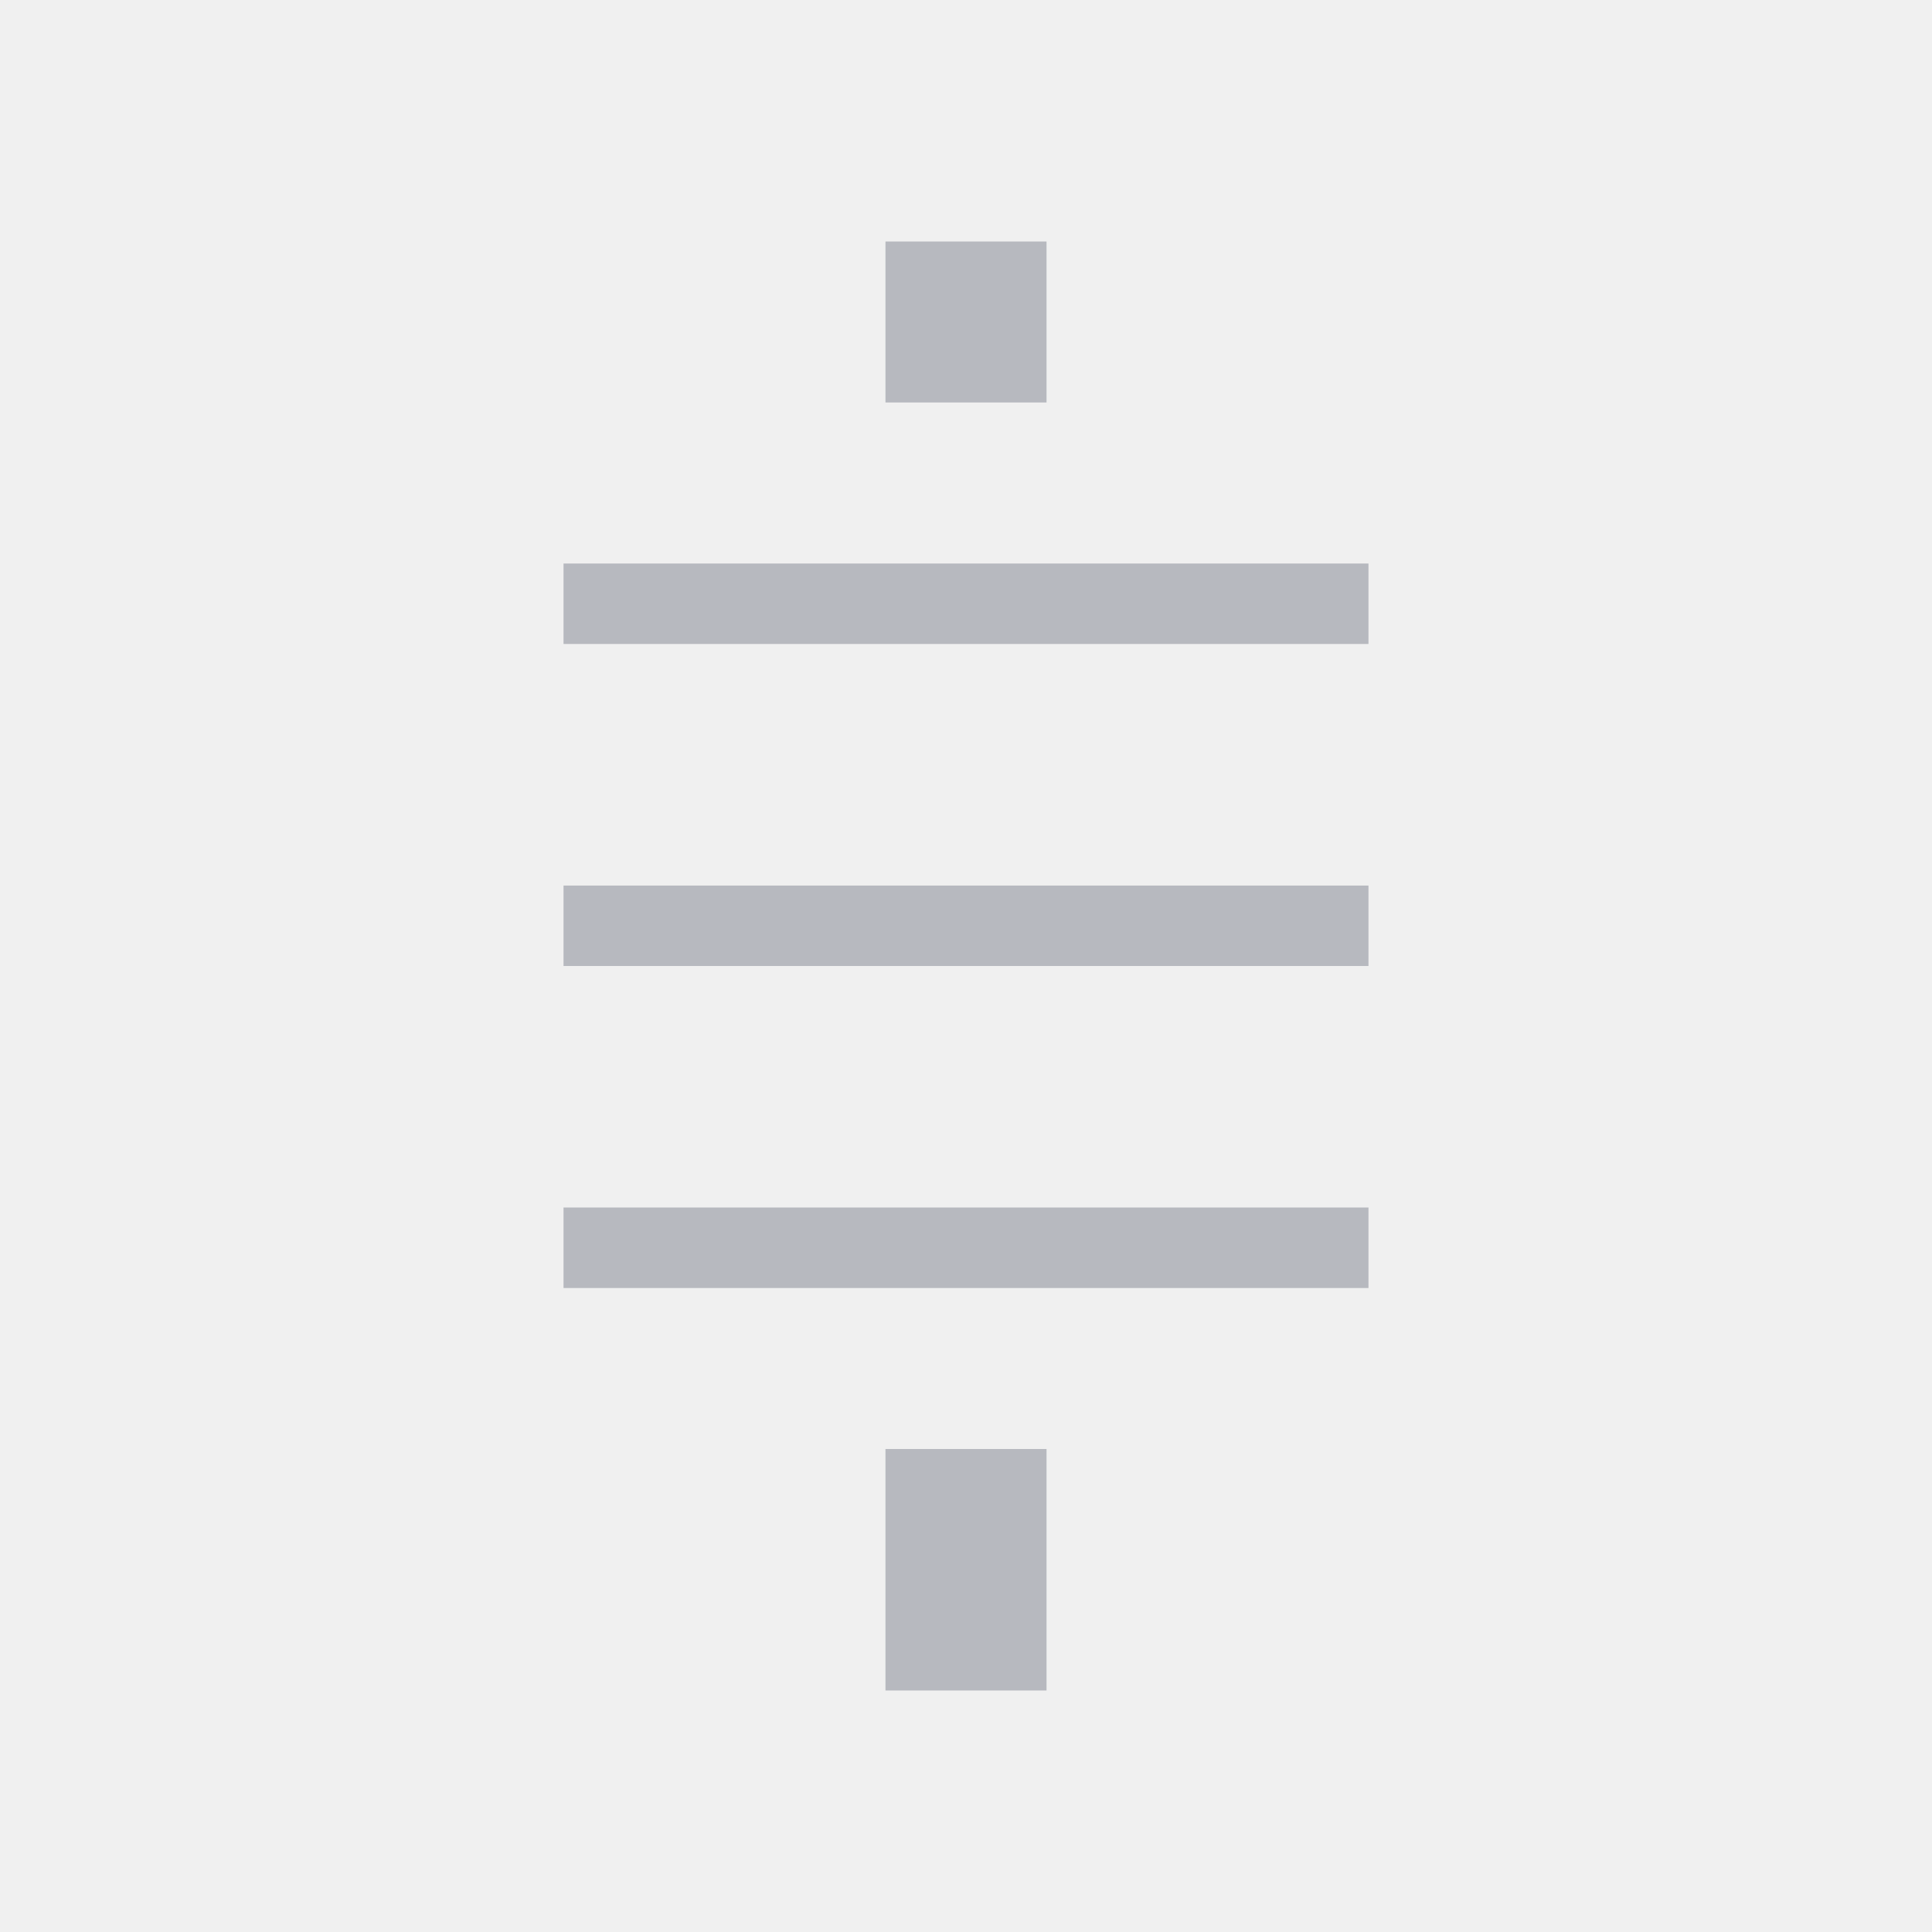
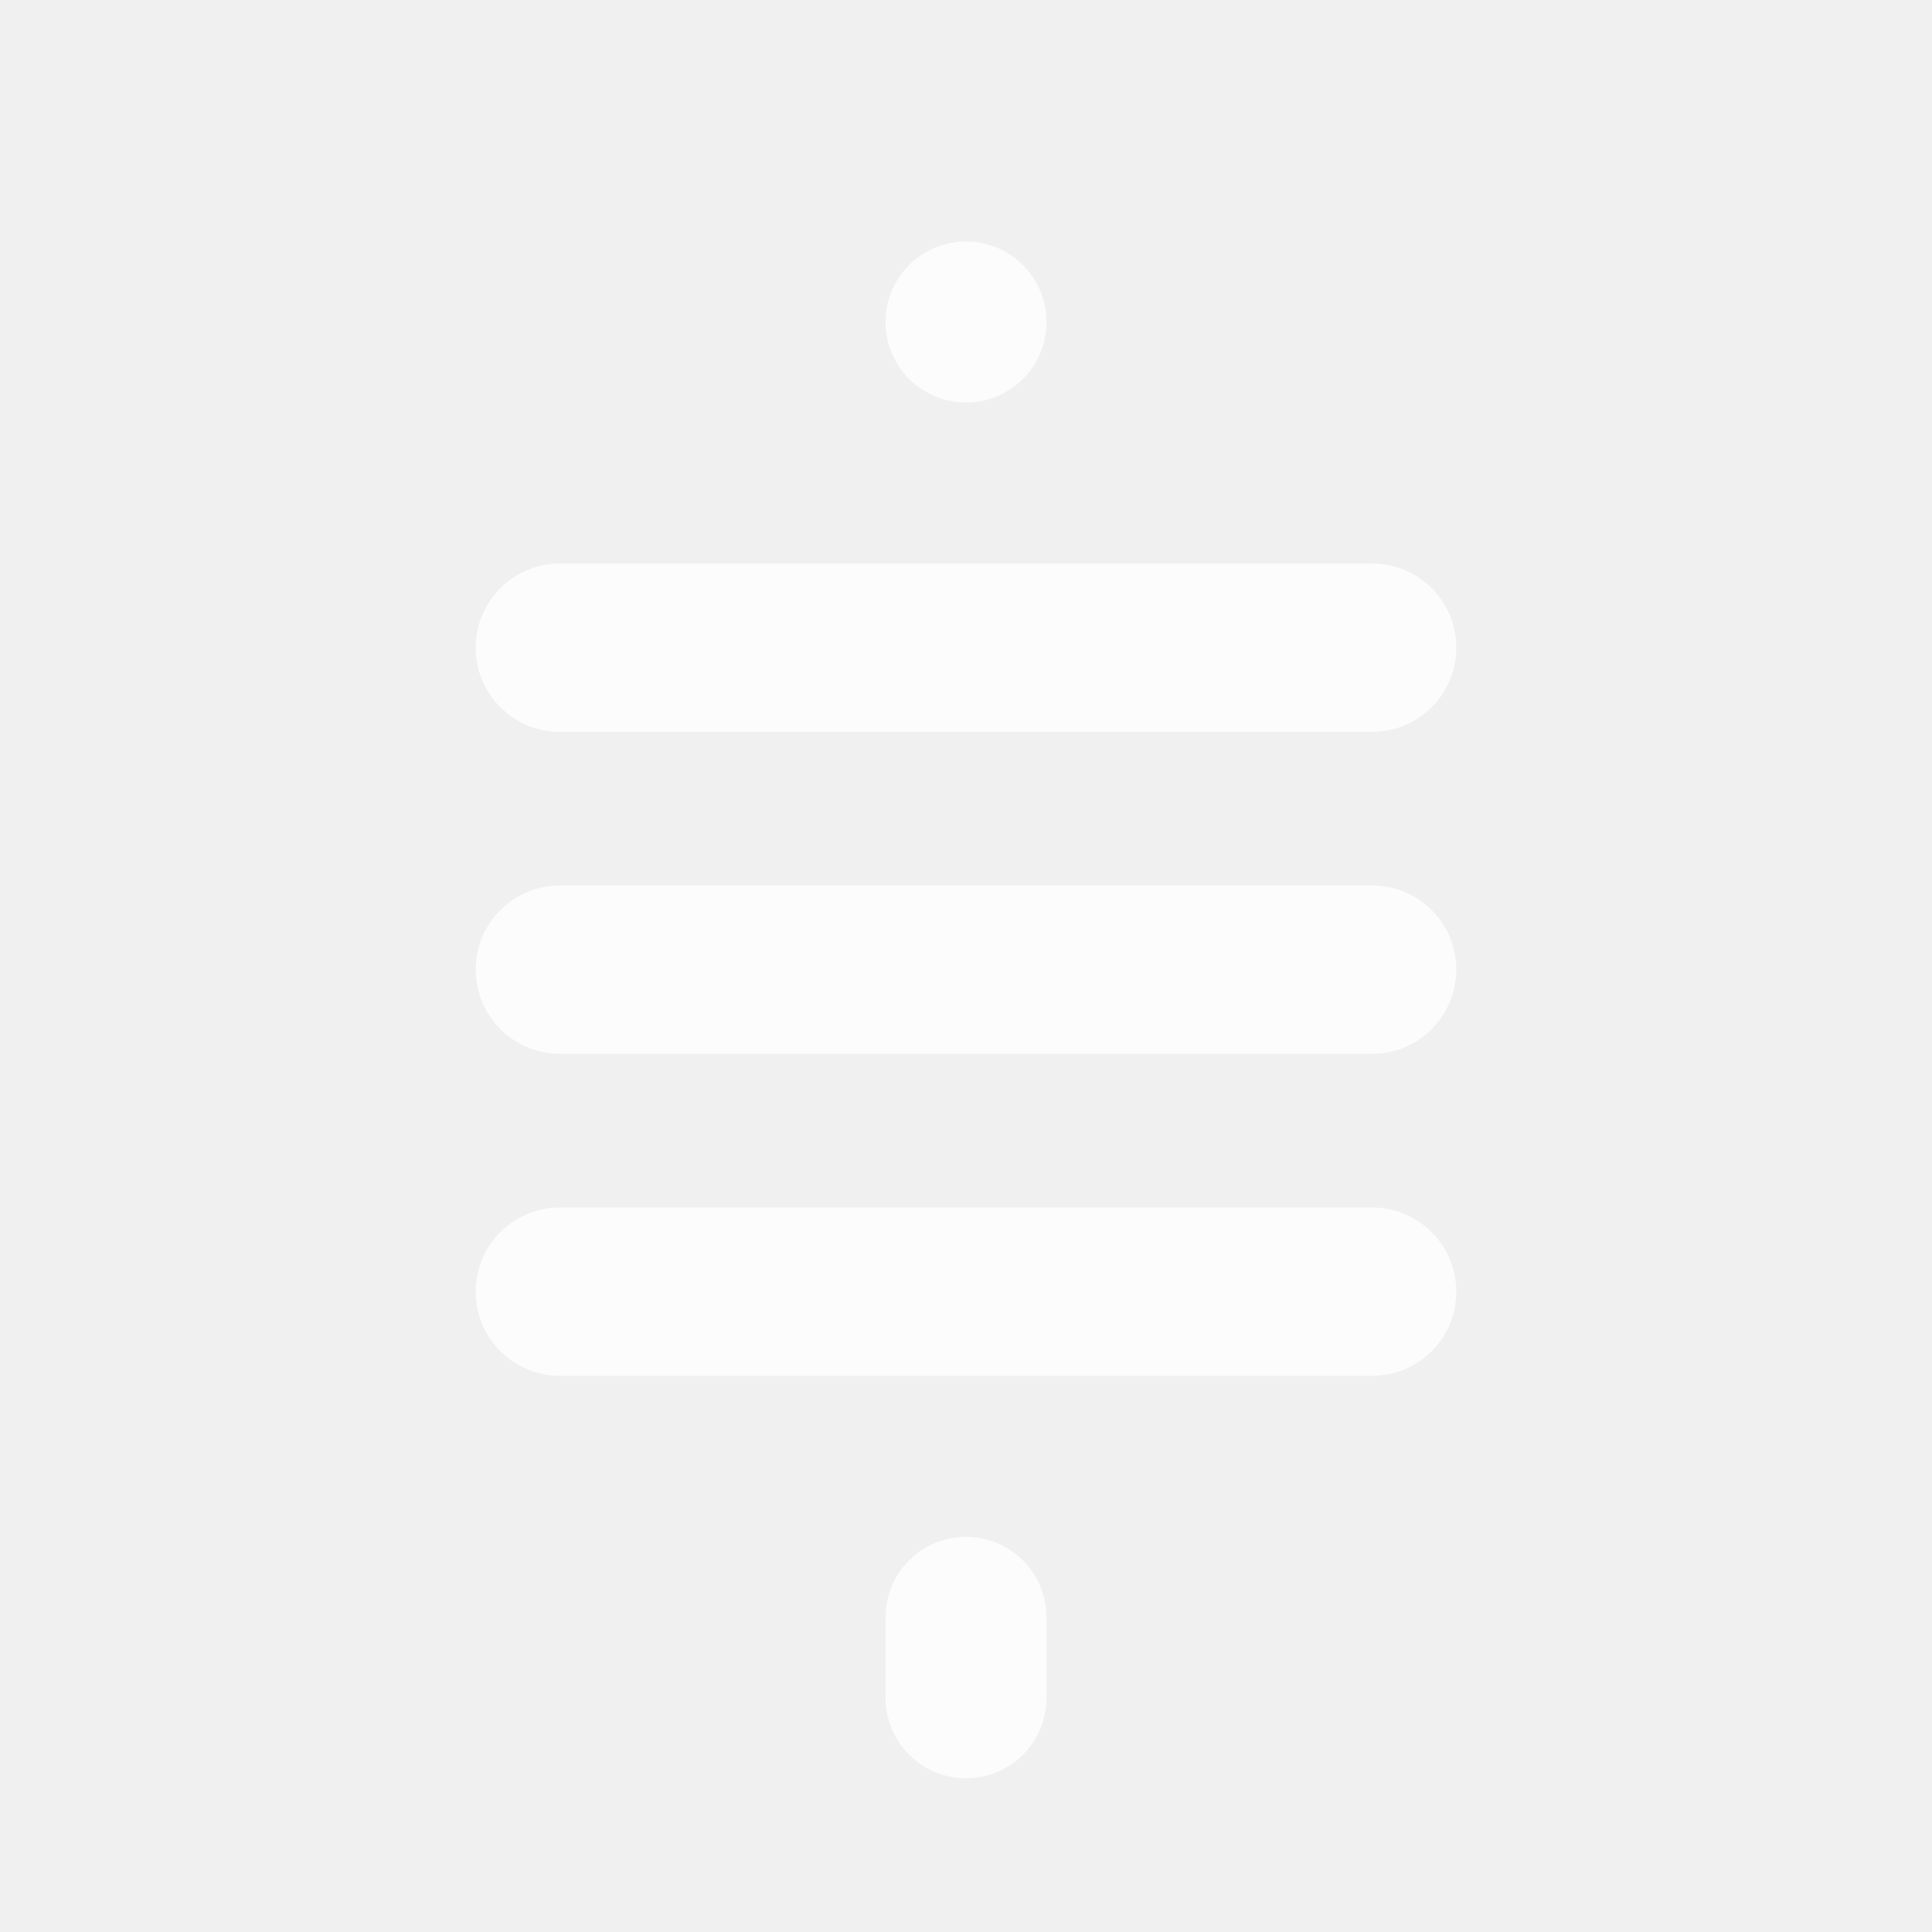
<svg xmlns="http://www.w3.org/2000/svg" width="22" height="22" viewBox="0 0 22 22" fill="none">
-   <path d="M11.917 19.25H10.083V16.5H11.917V19.25ZM15.583 14.667H6.417V13.75H15.583V14.667ZM15.583 11H6.417V10.084H15.583V11ZM15.583 7.333H6.417V6.417H15.583V7.333ZM11.917 4.583H10.083V2.75H11.917V4.583Z" fill="#B7B9BF" style="fill:#B7B9BF;fill:color(display-p3 0.718 0.726 0.749);fill-opacity:1;" />
+   <path fill-rule="evenodd" clip-rule="evenodd" d="M11 17.5C11.506 17.5 11.917 17.91 11.917 18.417V19.333C11.917 19.84 11.506 20.25 11 20.25C10.494 20.25 10.084 19.84 10.084 19.333V18.417C10.084 17.91 10.494 17.5 11 17.5Z" fill="white" fill-opacity="0.8" style="fill:white;fill-opacity:0.8;" />
+   <path fill-rule="evenodd" clip-rule="evenodd" d="M16.583 14.708C16.583 15.238 16.154 15.667 15.625 15.667H6.375C5.846 15.667 5.417 15.238 5.417 14.708C5.417 14.179 5.846 13.75 6.375 13.75H15.625C16.154 13.75 16.583 14.179 16.583 14.708Z" fill="white" fill-opacity="0.8" style="fill:white;fill-opacity:0.8;" />
+   <path fill-rule="evenodd" clip-rule="evenodd" d="M16.583 11.041C16.583 11.571 16.154 12 15.625 12H6.375C5.846 12 5.417 11.571 5.417 11.041C5.417 10.512 5.846 10.083 6.375 10.083H15.625C16.154 10.083 16.583 10.512 16.583 11.041Z" fill="white" fill-opacity="0.8" style="fill:white;fill-opacity:0.8;" />
+   <path fill-rule="evenodd" clip-rule="evenodd" d="M16.583 7.375C16.583 7.905 16.154 8.334 15.625 8.334H6.375C5.846 8.334 5.417 7.905 5.417 7.375C5.417 6.846 5.846 6.417 6.375 6.417H15.625C16.154 6.417 16.583 6.846 16.583 7.375Z" fill="white" fill-opacity="0.8" style="fill:white;fill-opacity:0.8;" />
+   <path fill-rule="evenodd" clip-rule="evenodd" d="M11 2.75C11.506 2.75 11.917 3.16 11.917 3.667C11.917 4.173 11.506 4.583 11 4.583C10.494 4.583 10.084 4.173 10.084 3.667C10.084 3.16 10.494 2.75 11 2.75Z" fill="white" fill-opacity="0.8" style="fill:white;fill-opacity:0.8;" />
</svg>
